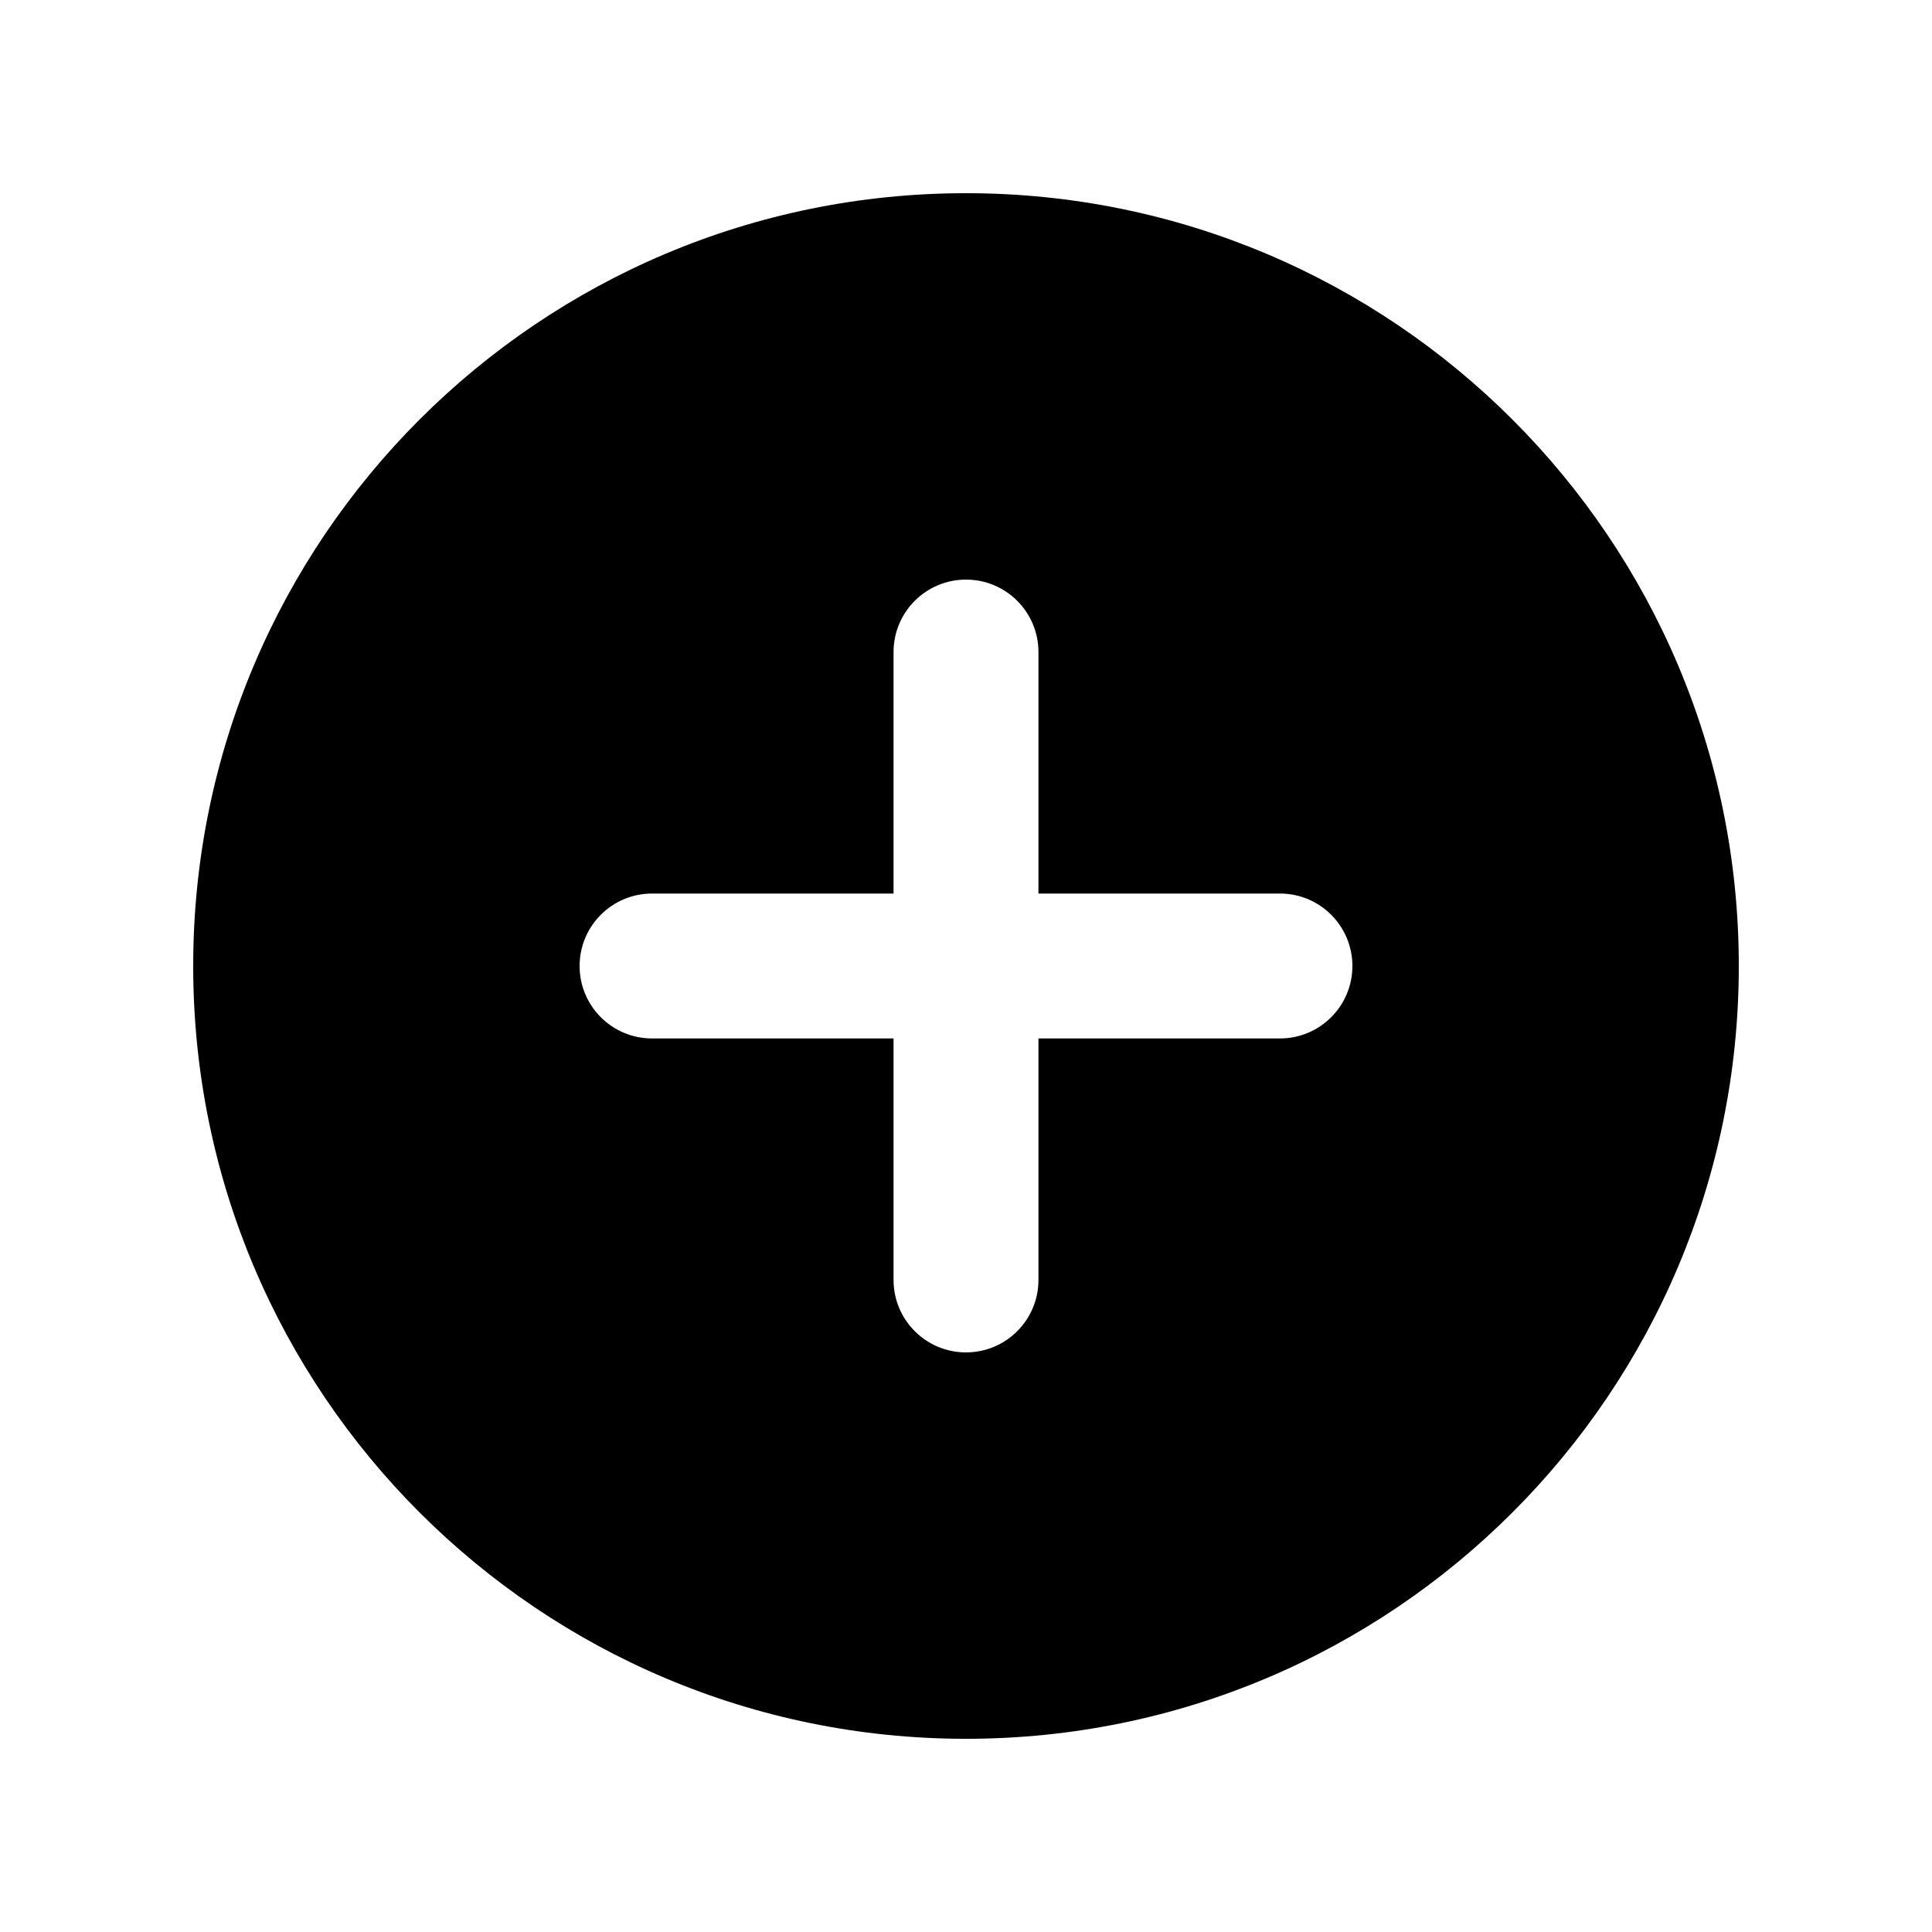
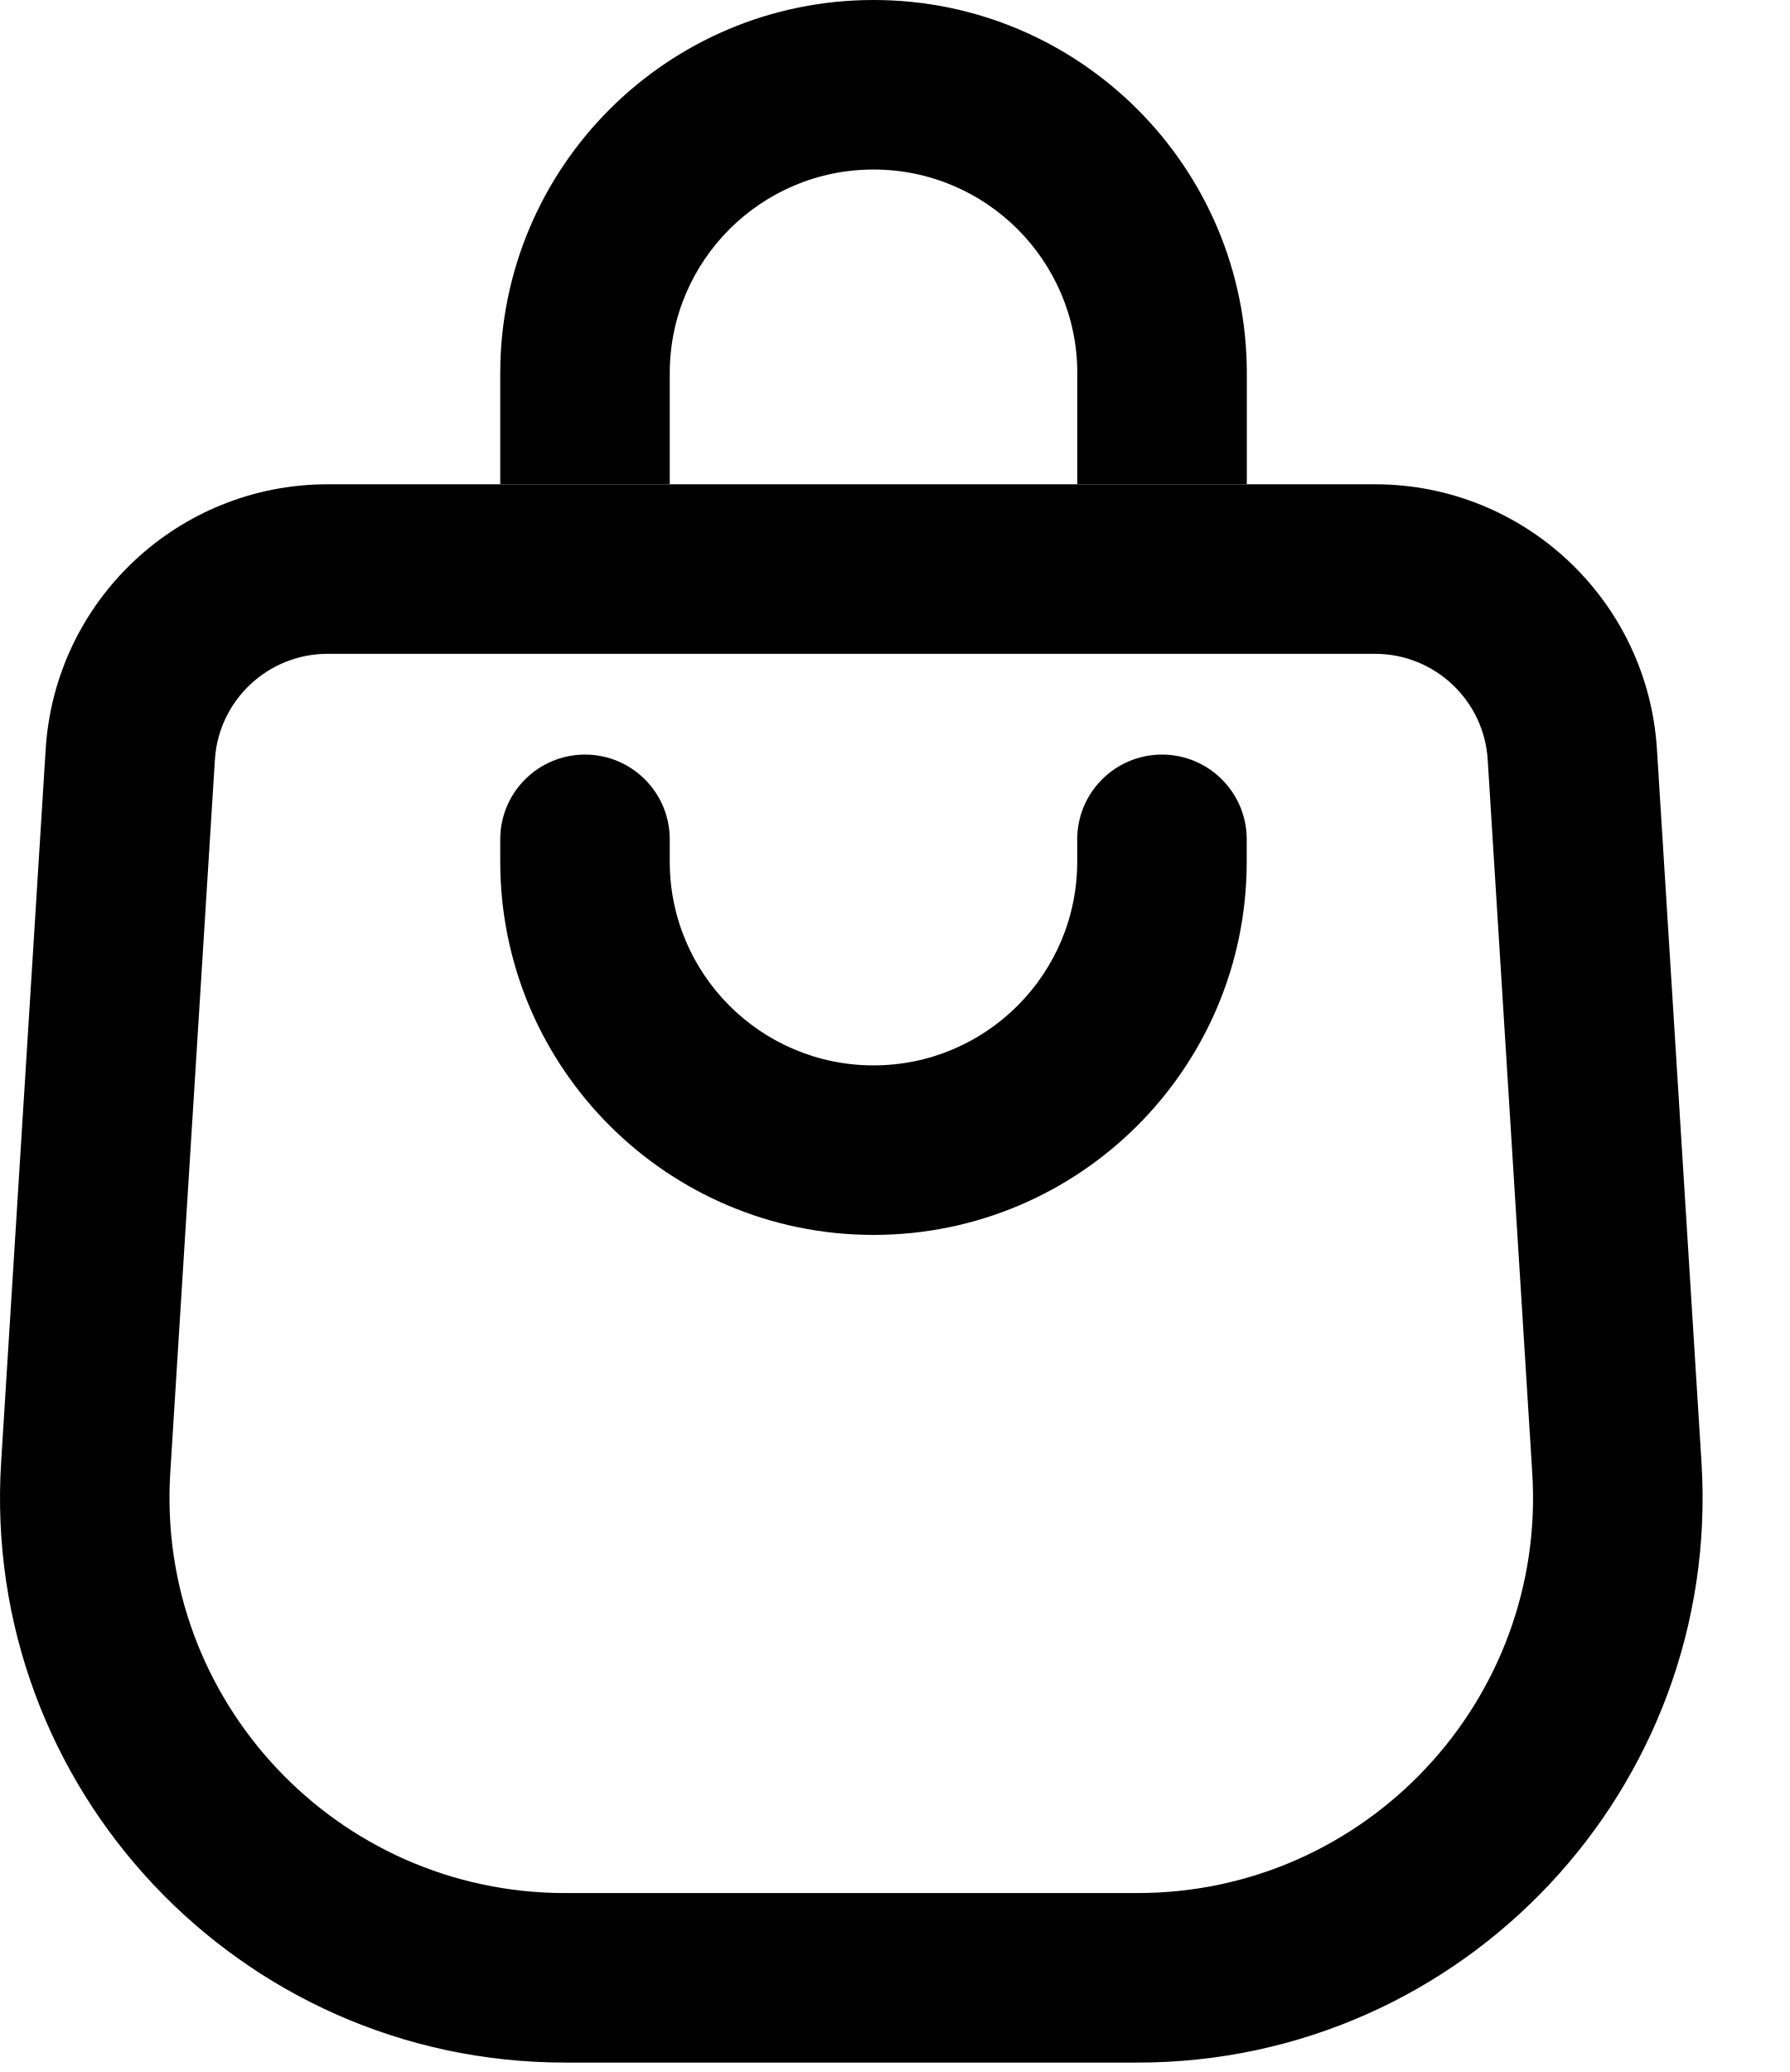
- <svg xmlns="http://www.w3.org/2000/svg" viewBox="0 0 20 20" fill="currentColor" class="w-5 h-5">
-   <path fill-rule="evenodd" d="M10 18a8 8 0 100-16 8 8 0 000 16zm.75-11.25a.75.75 0 00-1.5 0v2.5h-2.5a.75.75 0 000 1.5h2.5v2.5a.75.75 0 001.5 0v-2.5h2.5a.75.75 0 000-1.5h-2.5v-2.5z" clip-rule="evenodd" />
+ <svg xmlns="http://www.w3.org/2000/svg" width="19" height="22" viewBox="0 0 19 22" fill="none">
+   <path fill-rule="evenodd" clip-rule="evenodd" d="M14.601 6.942H3.479C2.846 6.942 2.321 7.435 2.282 8.067L1.808 15.638C1.657 18.056 3.578 20.1 6 20.1H12.08C14.502 20.1 16.423 18.056 16.271 15.638L15.798 8.067C15.759 7.435 15.234 6.942 14.601 6.942ZM3.479 5.142C1.895 5.142 0.584 6.374 0.485 7.955L0.012 15.526C-0.204 18.98 2.539 21.9 6 21.9H12.08C15.541 21.9 18.284 18.98 18.068 15.526L17.595 7.955C17.496 6.374 16.185 5.142 14.601 5.142H3.479Z" fill="black" />
+   <path fill-rule="evenodd" clip-rule="evenodd" d="M9.276 1.8C8.081 1.8 7.112 2.769 7.112 3.964V5.142H5.312V3.964C5.312 1.775 7.087 0 9.276 0C11.465 0 13.24 1.775 13.24 3.964V5.142H11.44V3.964C11.44 2.769 10.471 1.8 9.276 1.8Z" fill="black" />
+   <path fill-rule="evenodd" clip-rule="evenodd" d="M9.276 11.312C10.471 11.312 11.439 10.343 11.439 9.148L11.439 8.912C11.439 8.415 11.842 8.012 12.339 8.012C12.836 8.012 13.239 8.415 13.239 8.912L13.239 9.148C13.239 11.337 11.465 13.112 9.276 13.112C7.087 13.112 5.312 11.337 5.312 9.148L5.312 8.912C5.312 8.415 5.715 8.012 6.212 8.012C6.709 8.012 7.112 8.415 7.112 8.912L7.112 9.148C7.112 10.343 8.081 11.312 9.276 11.312Z" fill="black" />
</svg>
